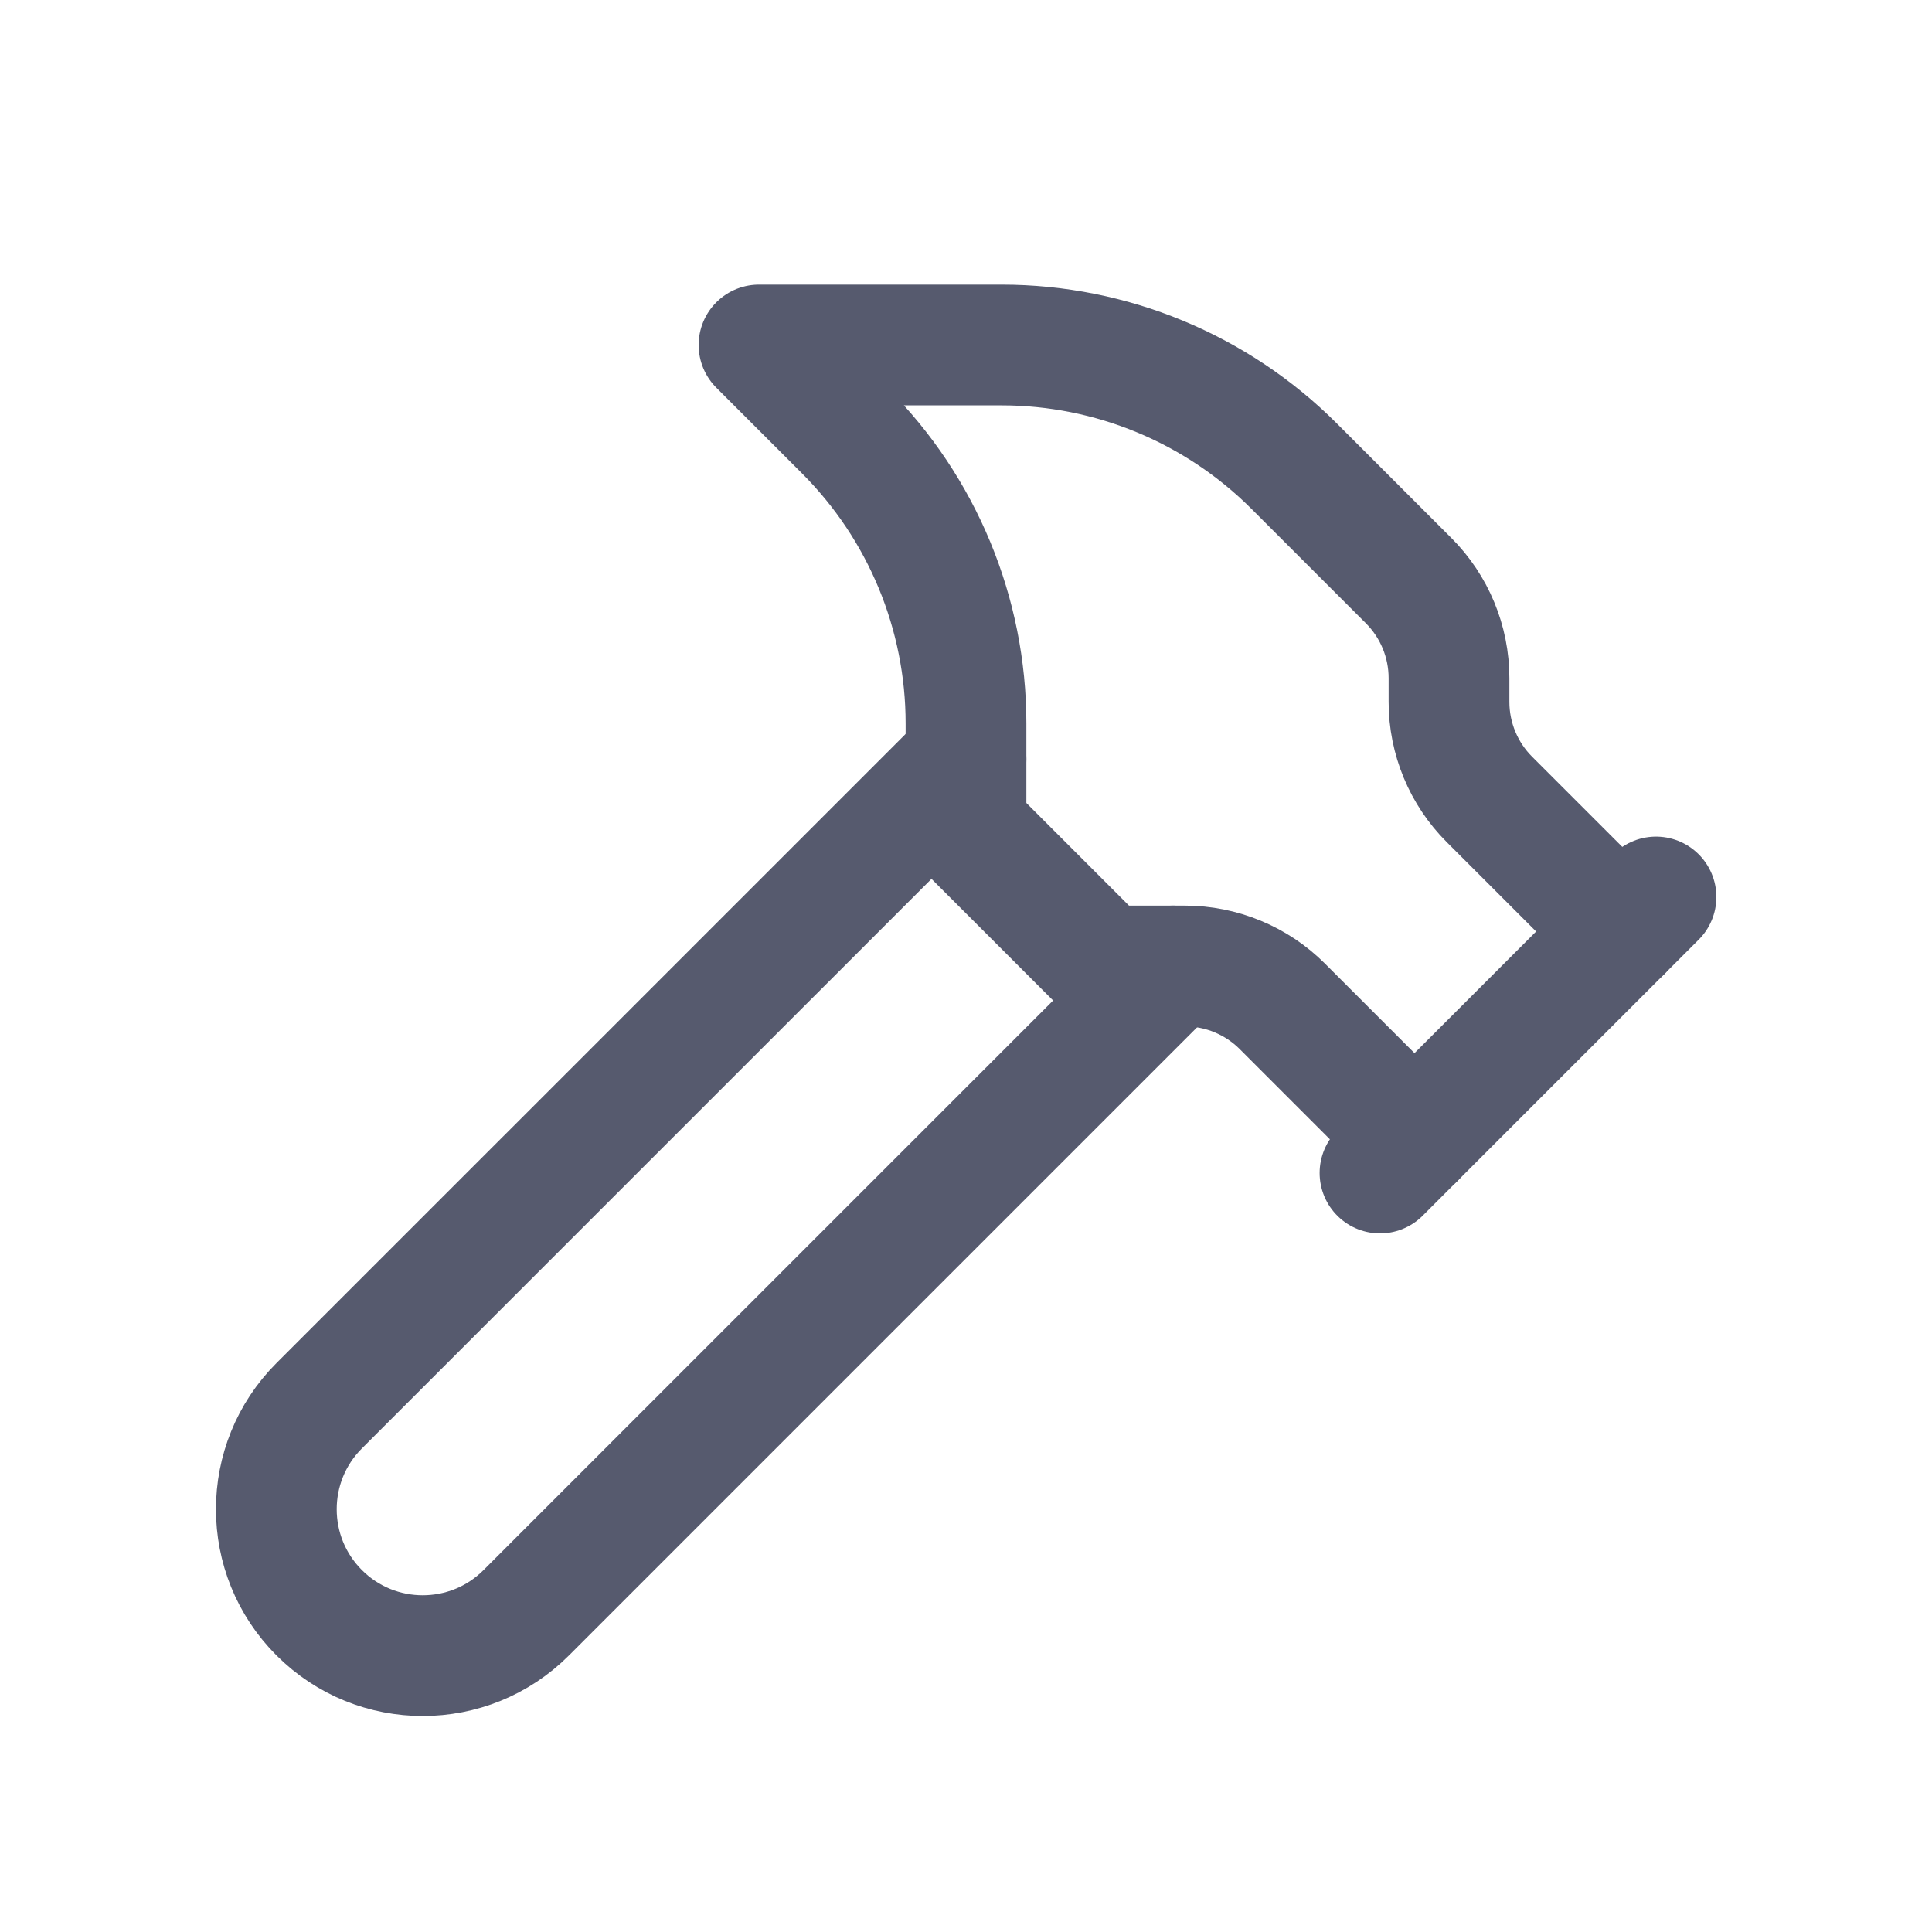
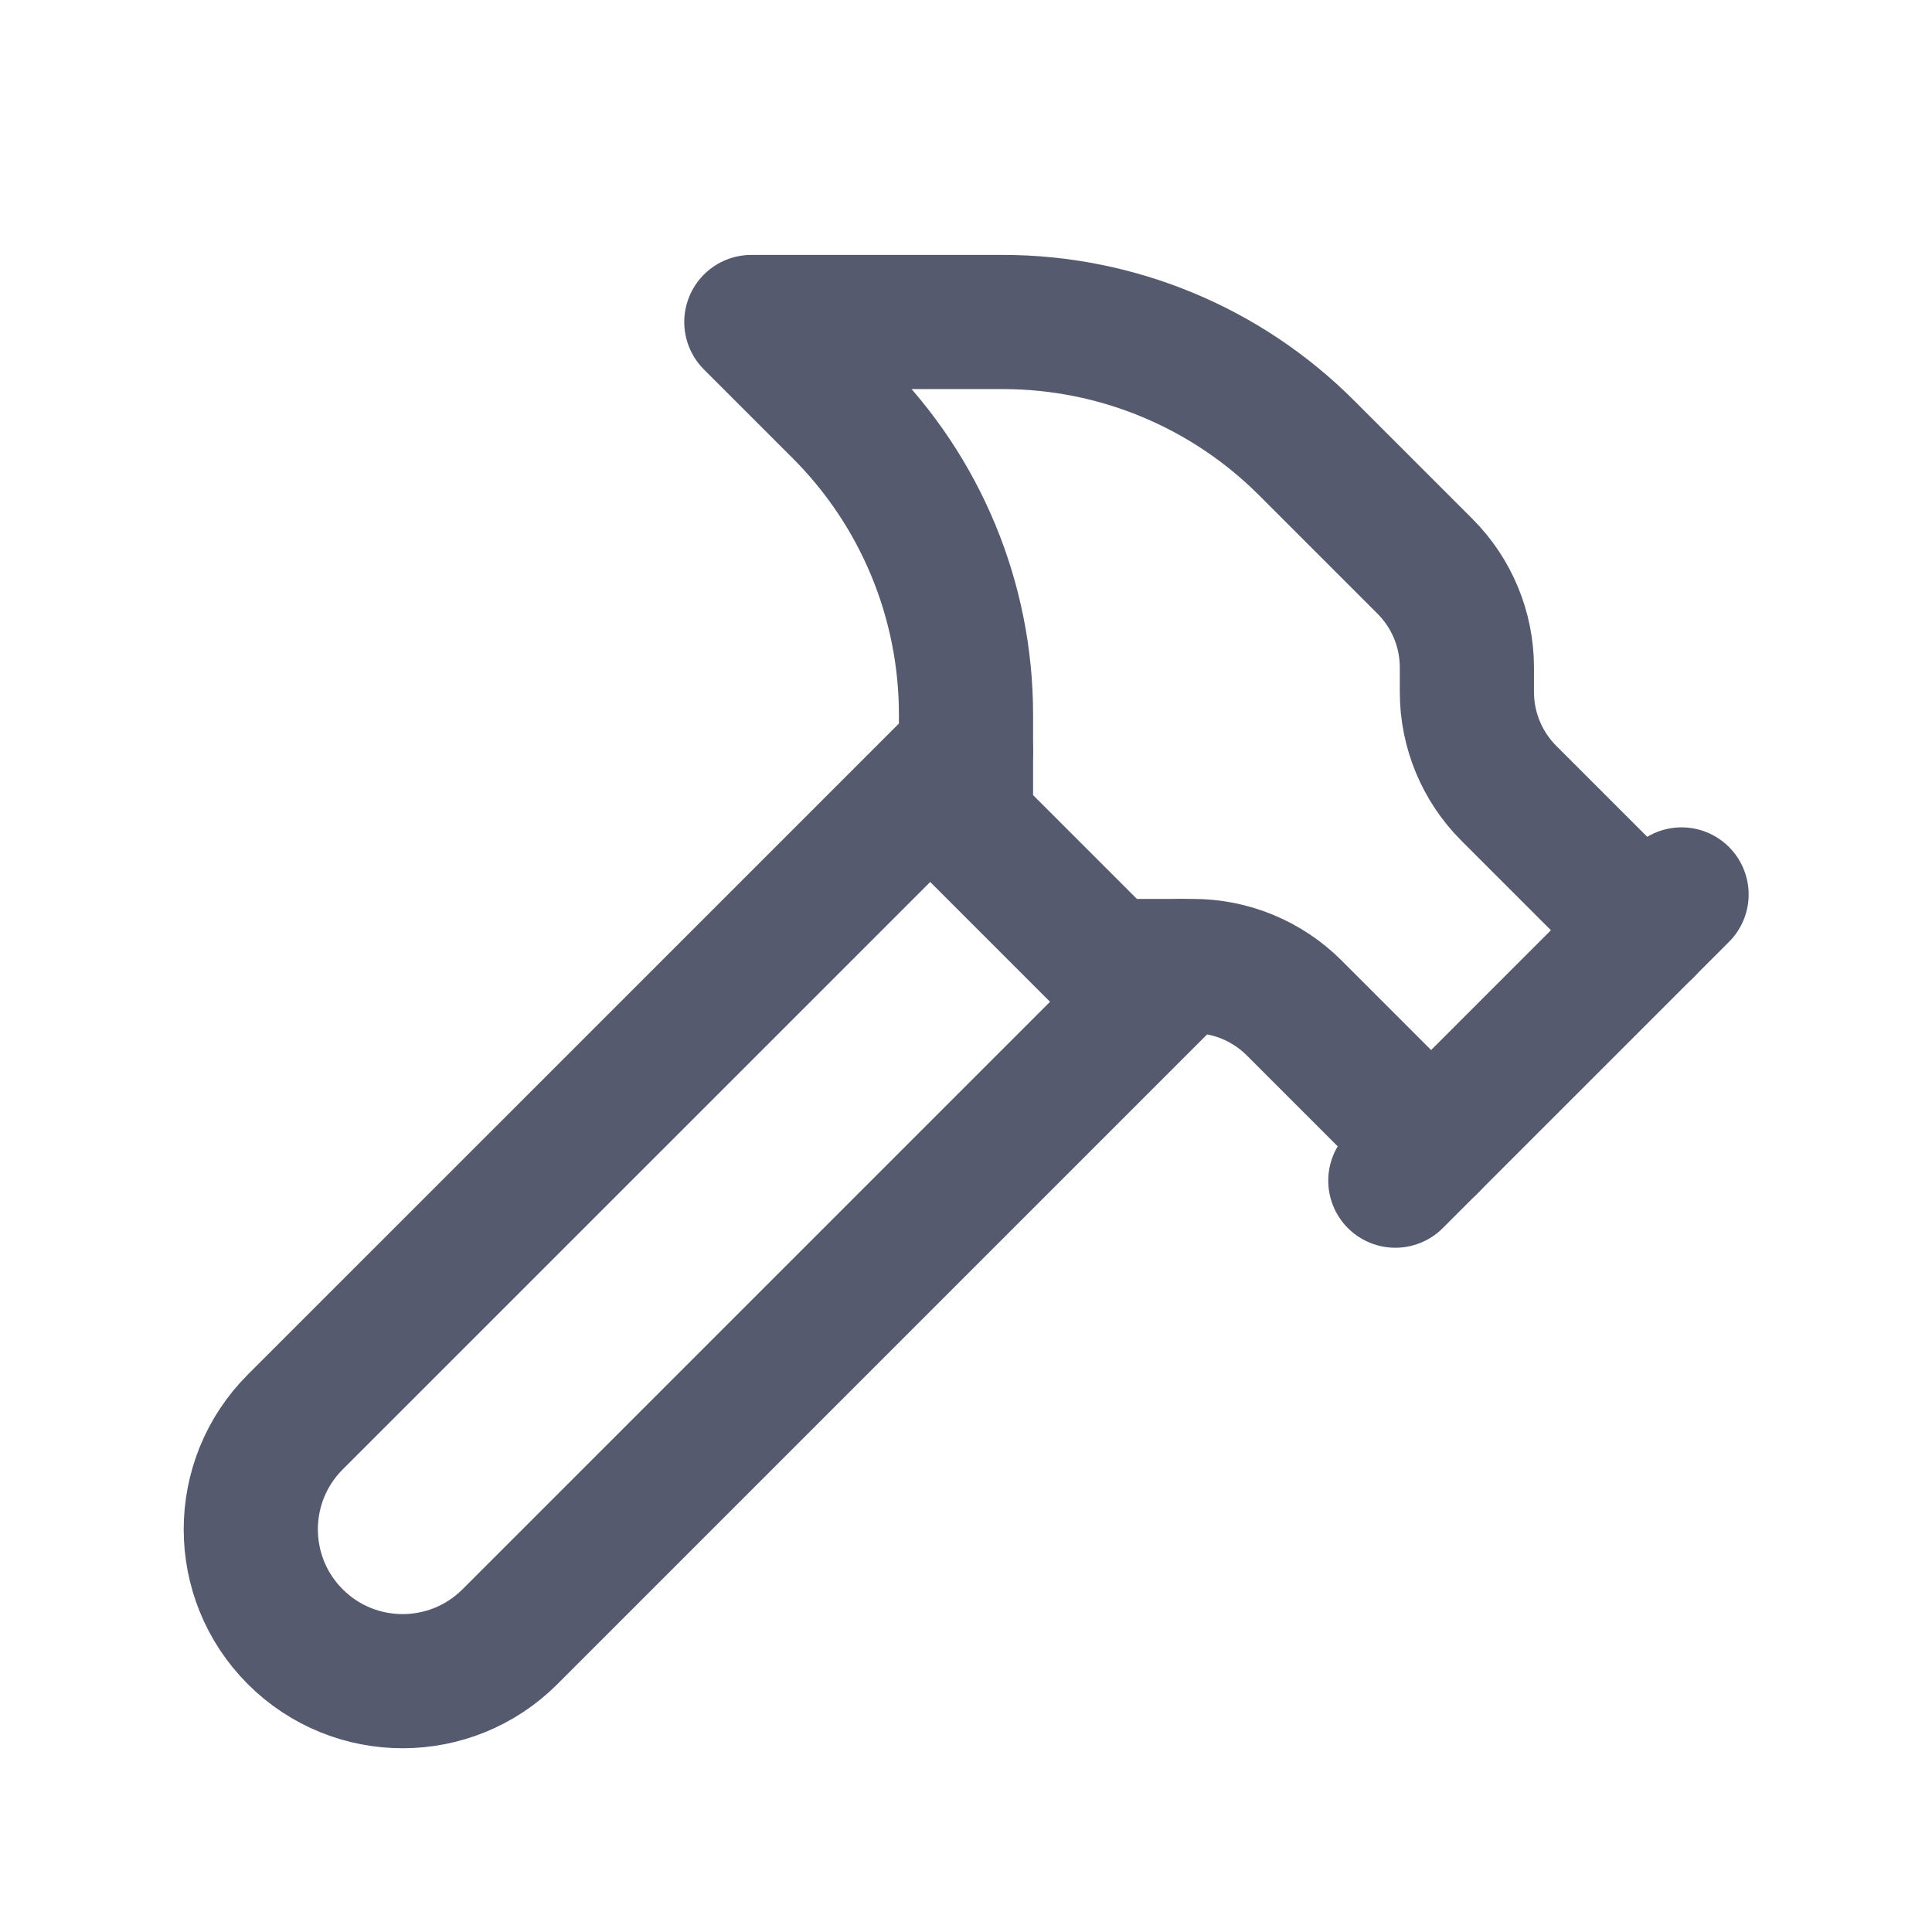
- <svg xmlns="http://www.w3.org/2000/svg" width="24" height="24" viewBox="-2 -2 28 28" fill="none" stroke="#565a6e" stroke-width="1.75" stroke-linecap="round" stroke-linejoin="round">
+ <svg xmlns="http://www.w3.org/2000/svg" width="24" height="24" viewBox="-1.5 -1.5 27.0 27.0" fill="none" stroke="#565a6e" stroke-width="1.875" stroke-linecap="round" stroke-linejoin="round">
  <path d="m15 12-9.373 9.373a1 1 0 0 1-3.001-3L12 9" />
  <path d="m18 15 4-4" />
  <path d="m21.5 11.5-1.914-1.914A2 2 0 0 1 19 8.172v-.344a2 2 0 0 0-.586-1.414l-1.657-1.657A6 6 0 0 0 12.516 3H9l1.243 1.243A6 6 0 0 1 12 8.485V10l2 2h1.172a2 2 0 0 1 1.414.586L18.5 14.5" />
</svg>
